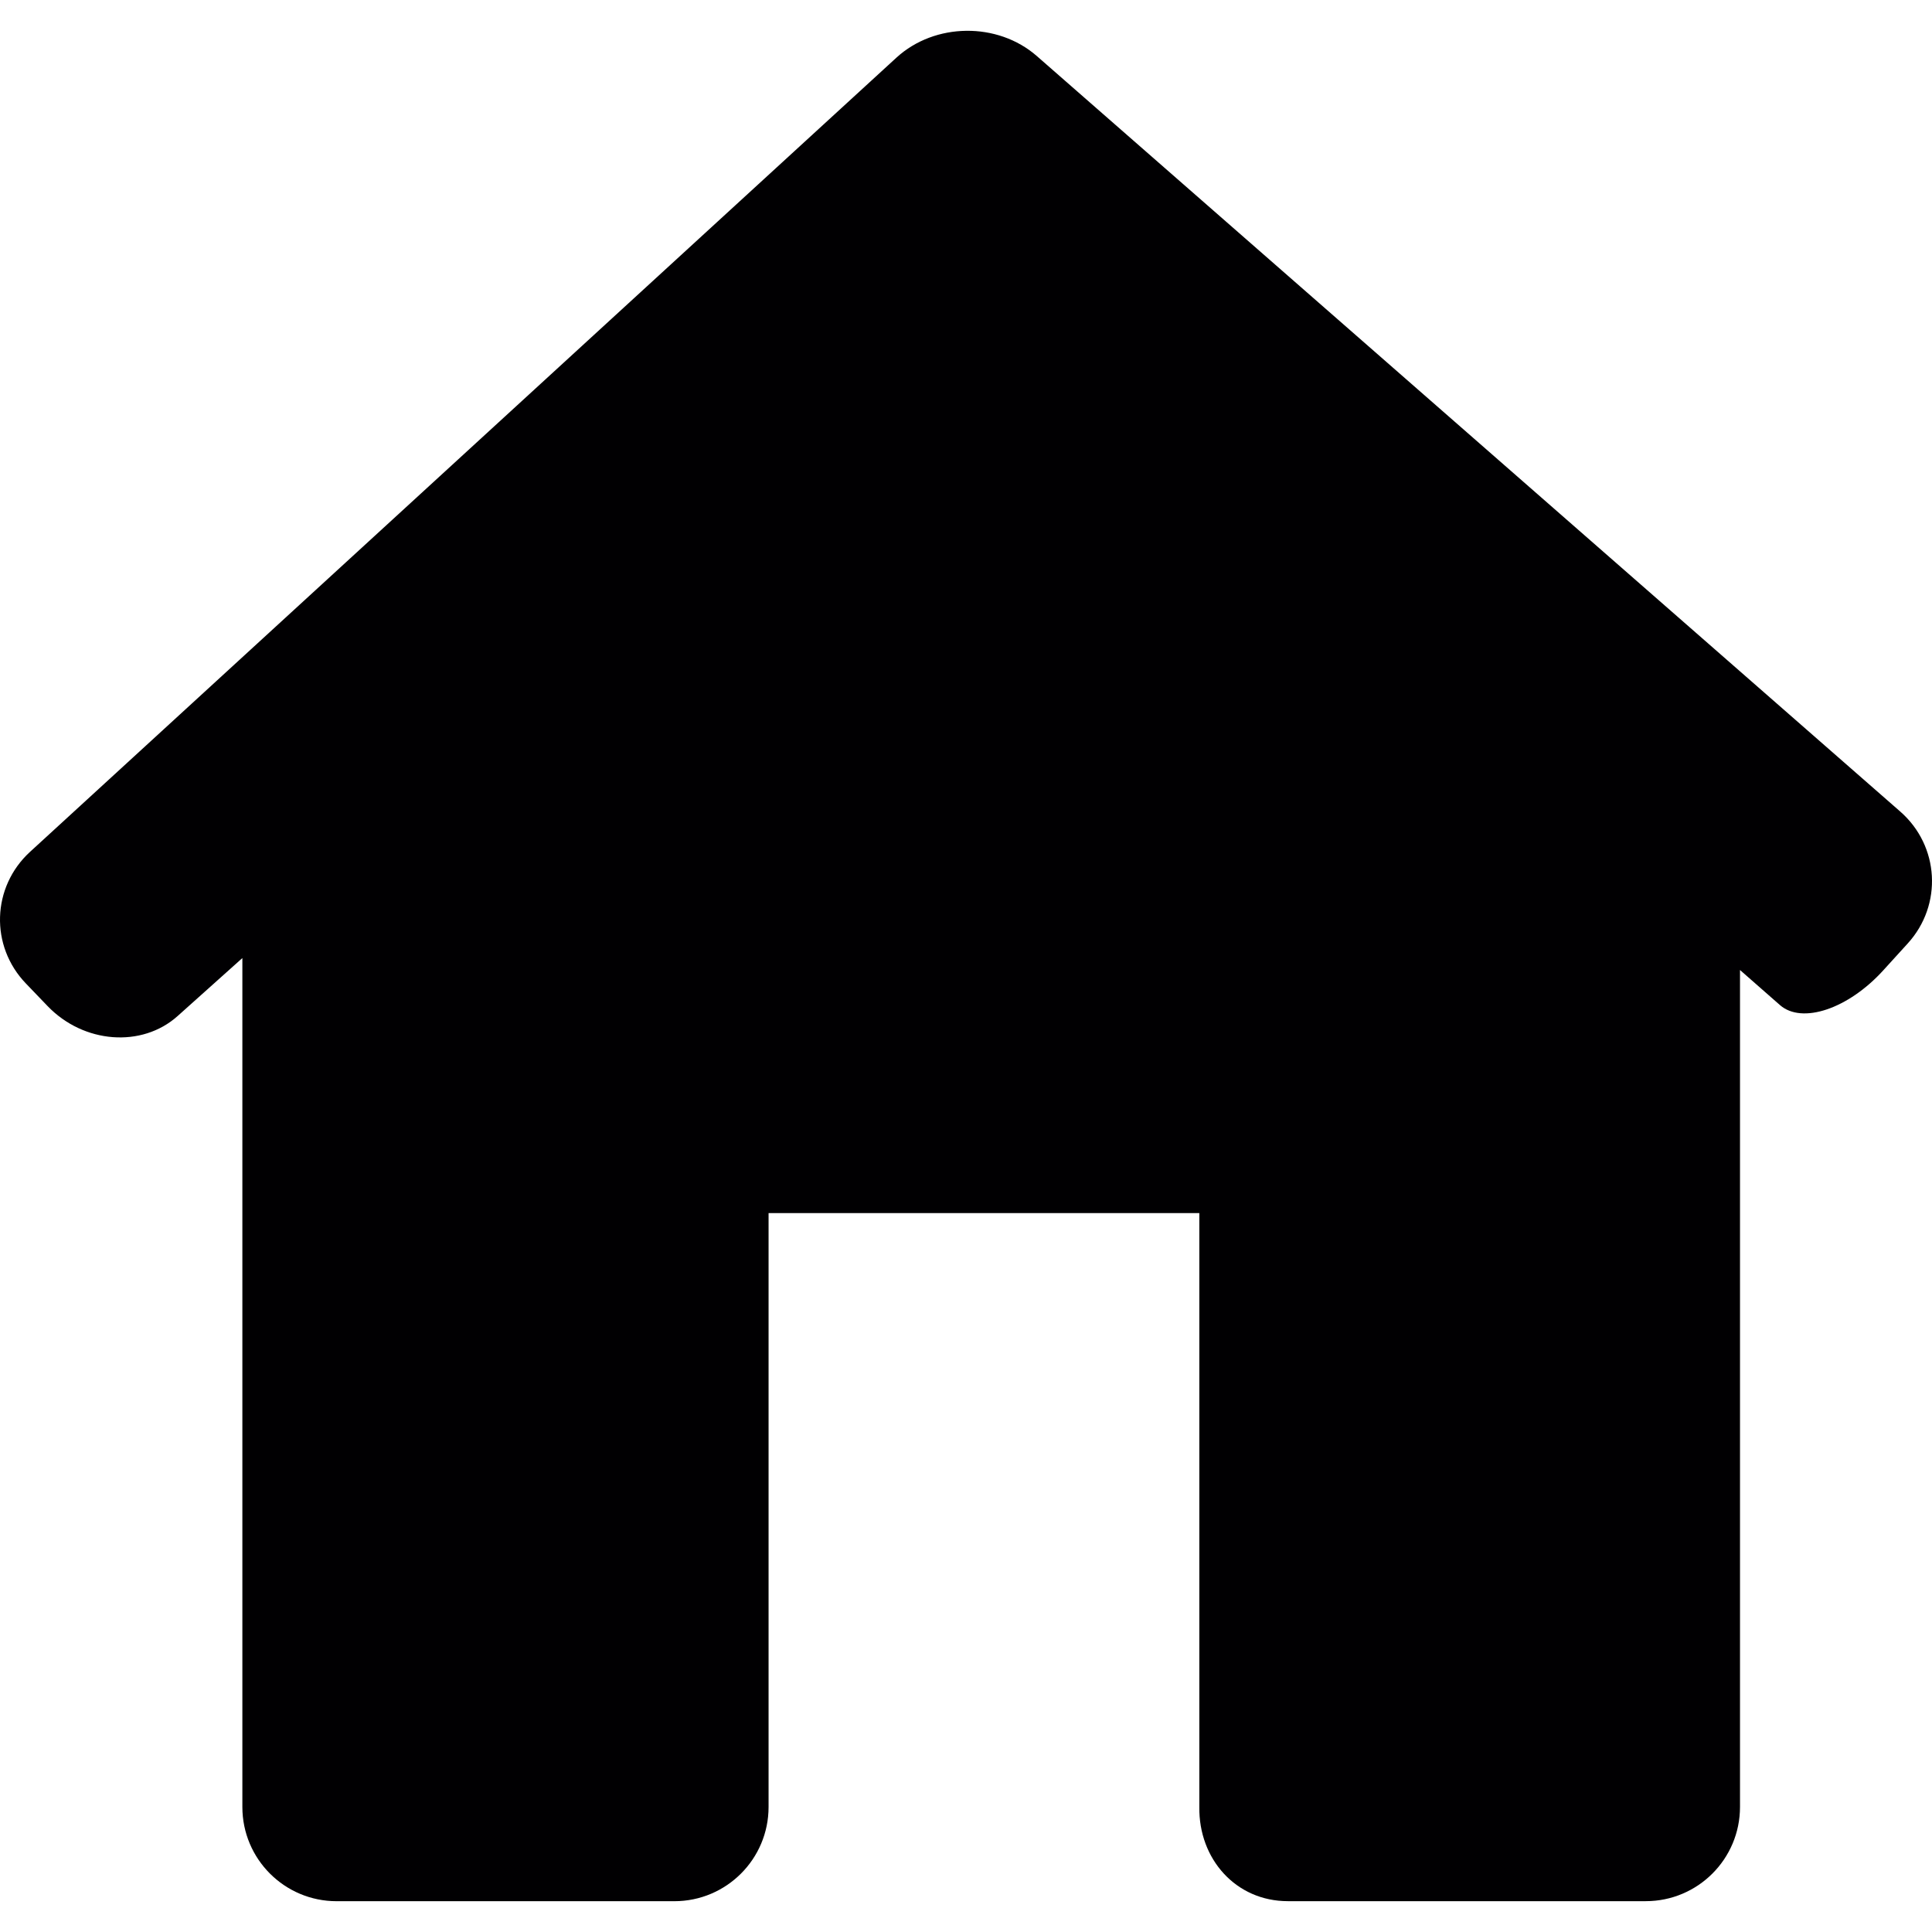
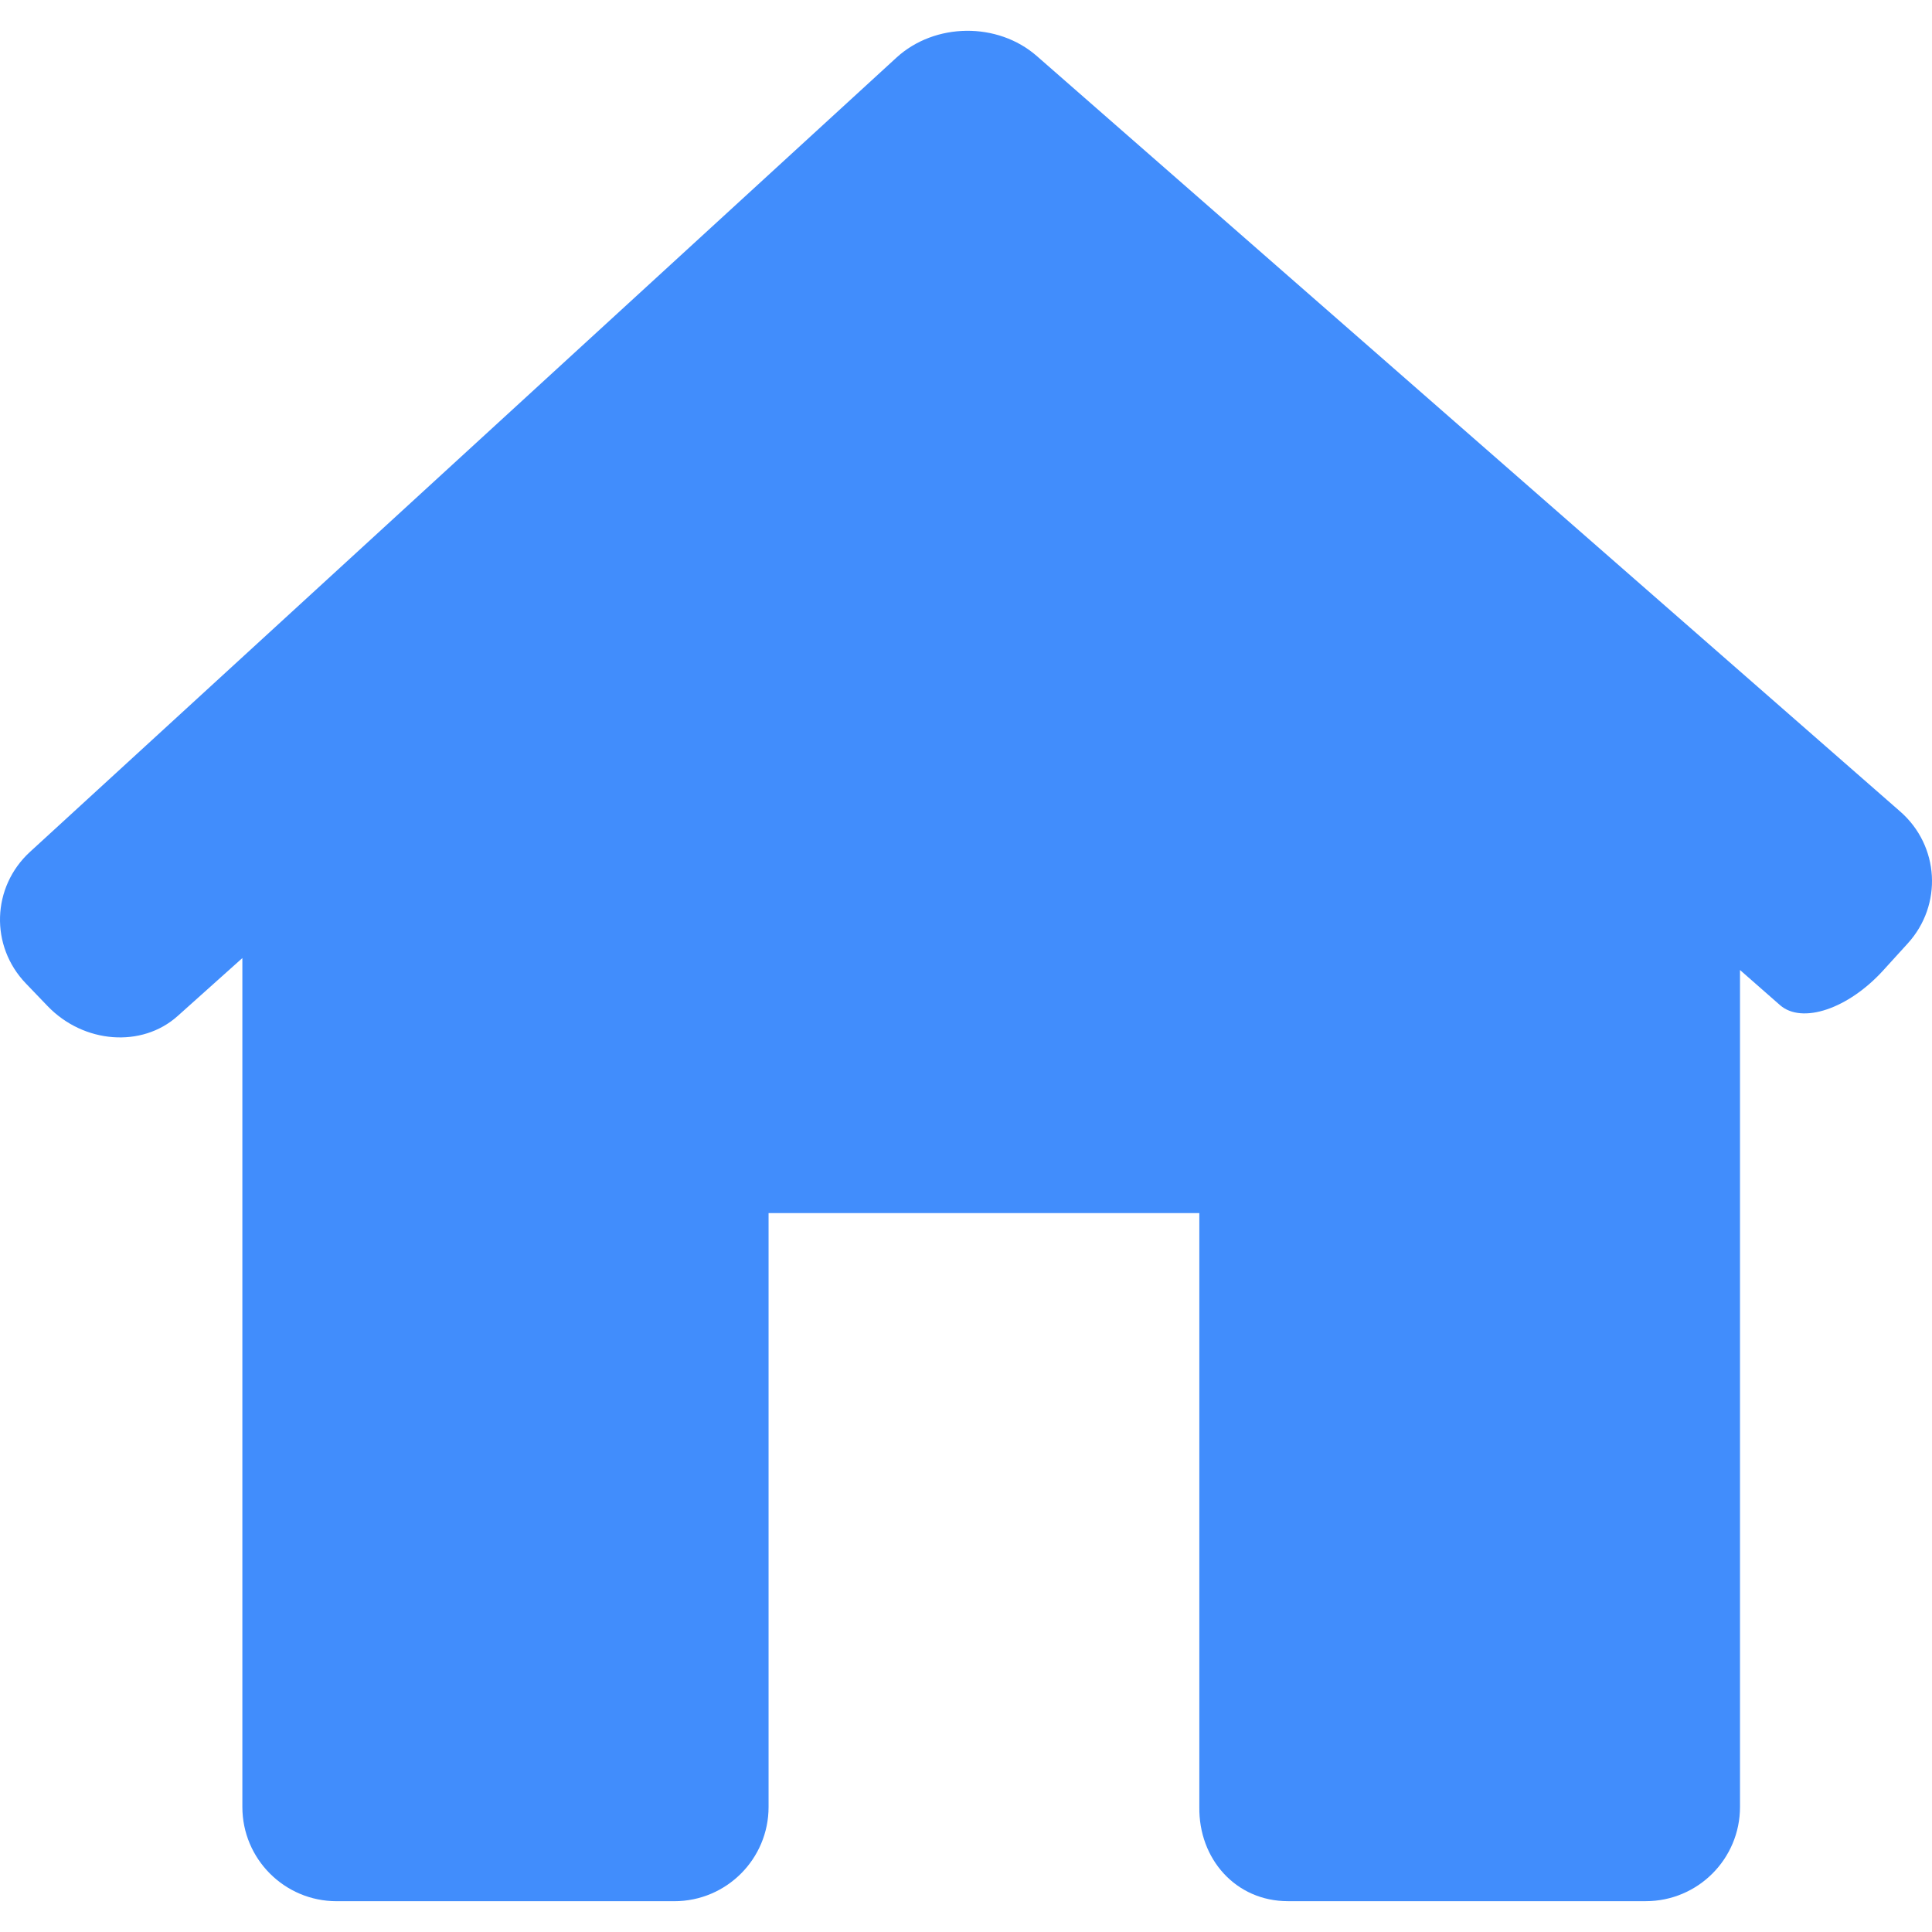
<svg xmlns="http://www.w3.org/2000/svg" version="1.1" id="Capa_1" x="0px" y="0px" viewBox="0 0 306.773 306.773" style="enable-background:new 0 0 306.773 306.773;" xml:space="preserve">
  <g>
-     <path style="fill:#010002;" d="M302.93,149.794c5.561-6.116,5.024-15.49-1.199-20.932L164.63,8.898   c-6.223-5.442-16.2-5.328-22.292,0.257L4.771,135.258c-6.092,5.585-6.391,14.947-0.662,20.902l3.449,3.592   c5.722,5.955,14.971,6.665,20.645,1.581l10.281-9.207v134.792c0,8.27,6.701,14.965,14.965,14.965h53.624   c8.264,0,14.965-6.695,14.965-14.965v-94.3h68.398v94.3c-0.119,8.264,5.794,14.959,14.058,14.959h56.828   c8.264,0,14.965-6.695,14.965-14.965V154.024c0,0,2.84,2.488,6.343,5.567c3.497,3.073,10.842,0.609,16.403-5.513L302.93,149.794z" />
+     <path style="fill:#418dfc;" d="M302.93,149.794c5.561-6.116,5.024-15.49-1.199-20.932L164.63,8.898   c-6.223-5.442-16.2-5.328-22.292,0.257L4.771,135.258c-6.092,5.585-6.391,14.947-0.662,20.902l3.449,3.592   c5.722,5.955,14.971,6.665,20.645,1.581l10.281-9.207v134.792c0,8.27,6.701,14.965,14.965,14.965h53.624   c8.264,0,14.965-6.695,14.965-14.965v-94.3h68.398v94.3c-0.119,8.264,5.794,14.959,14.058,14.959h56.828   c8.264,0,14.965-6.695,14.965-14.965V154.024c0,0,2.84,2.488,6.343,5.567c3.497,3.073,10.842,0.609,16.403-5.513L302.93,149.794z" />
  </g>
  <g>
</g>
  <g>
</g>
  <g>
</g>
  <g>
</g>
  <g>
</g>
  <g>
</g>
  <g>
</g>
  <g>
</g>
  <g>
</g>
  <g>
</g>
  <g>
</g>
  <g>
</g>
  <g>
</g>
  <g>
</g>
  <g>
</g>
</svg>
